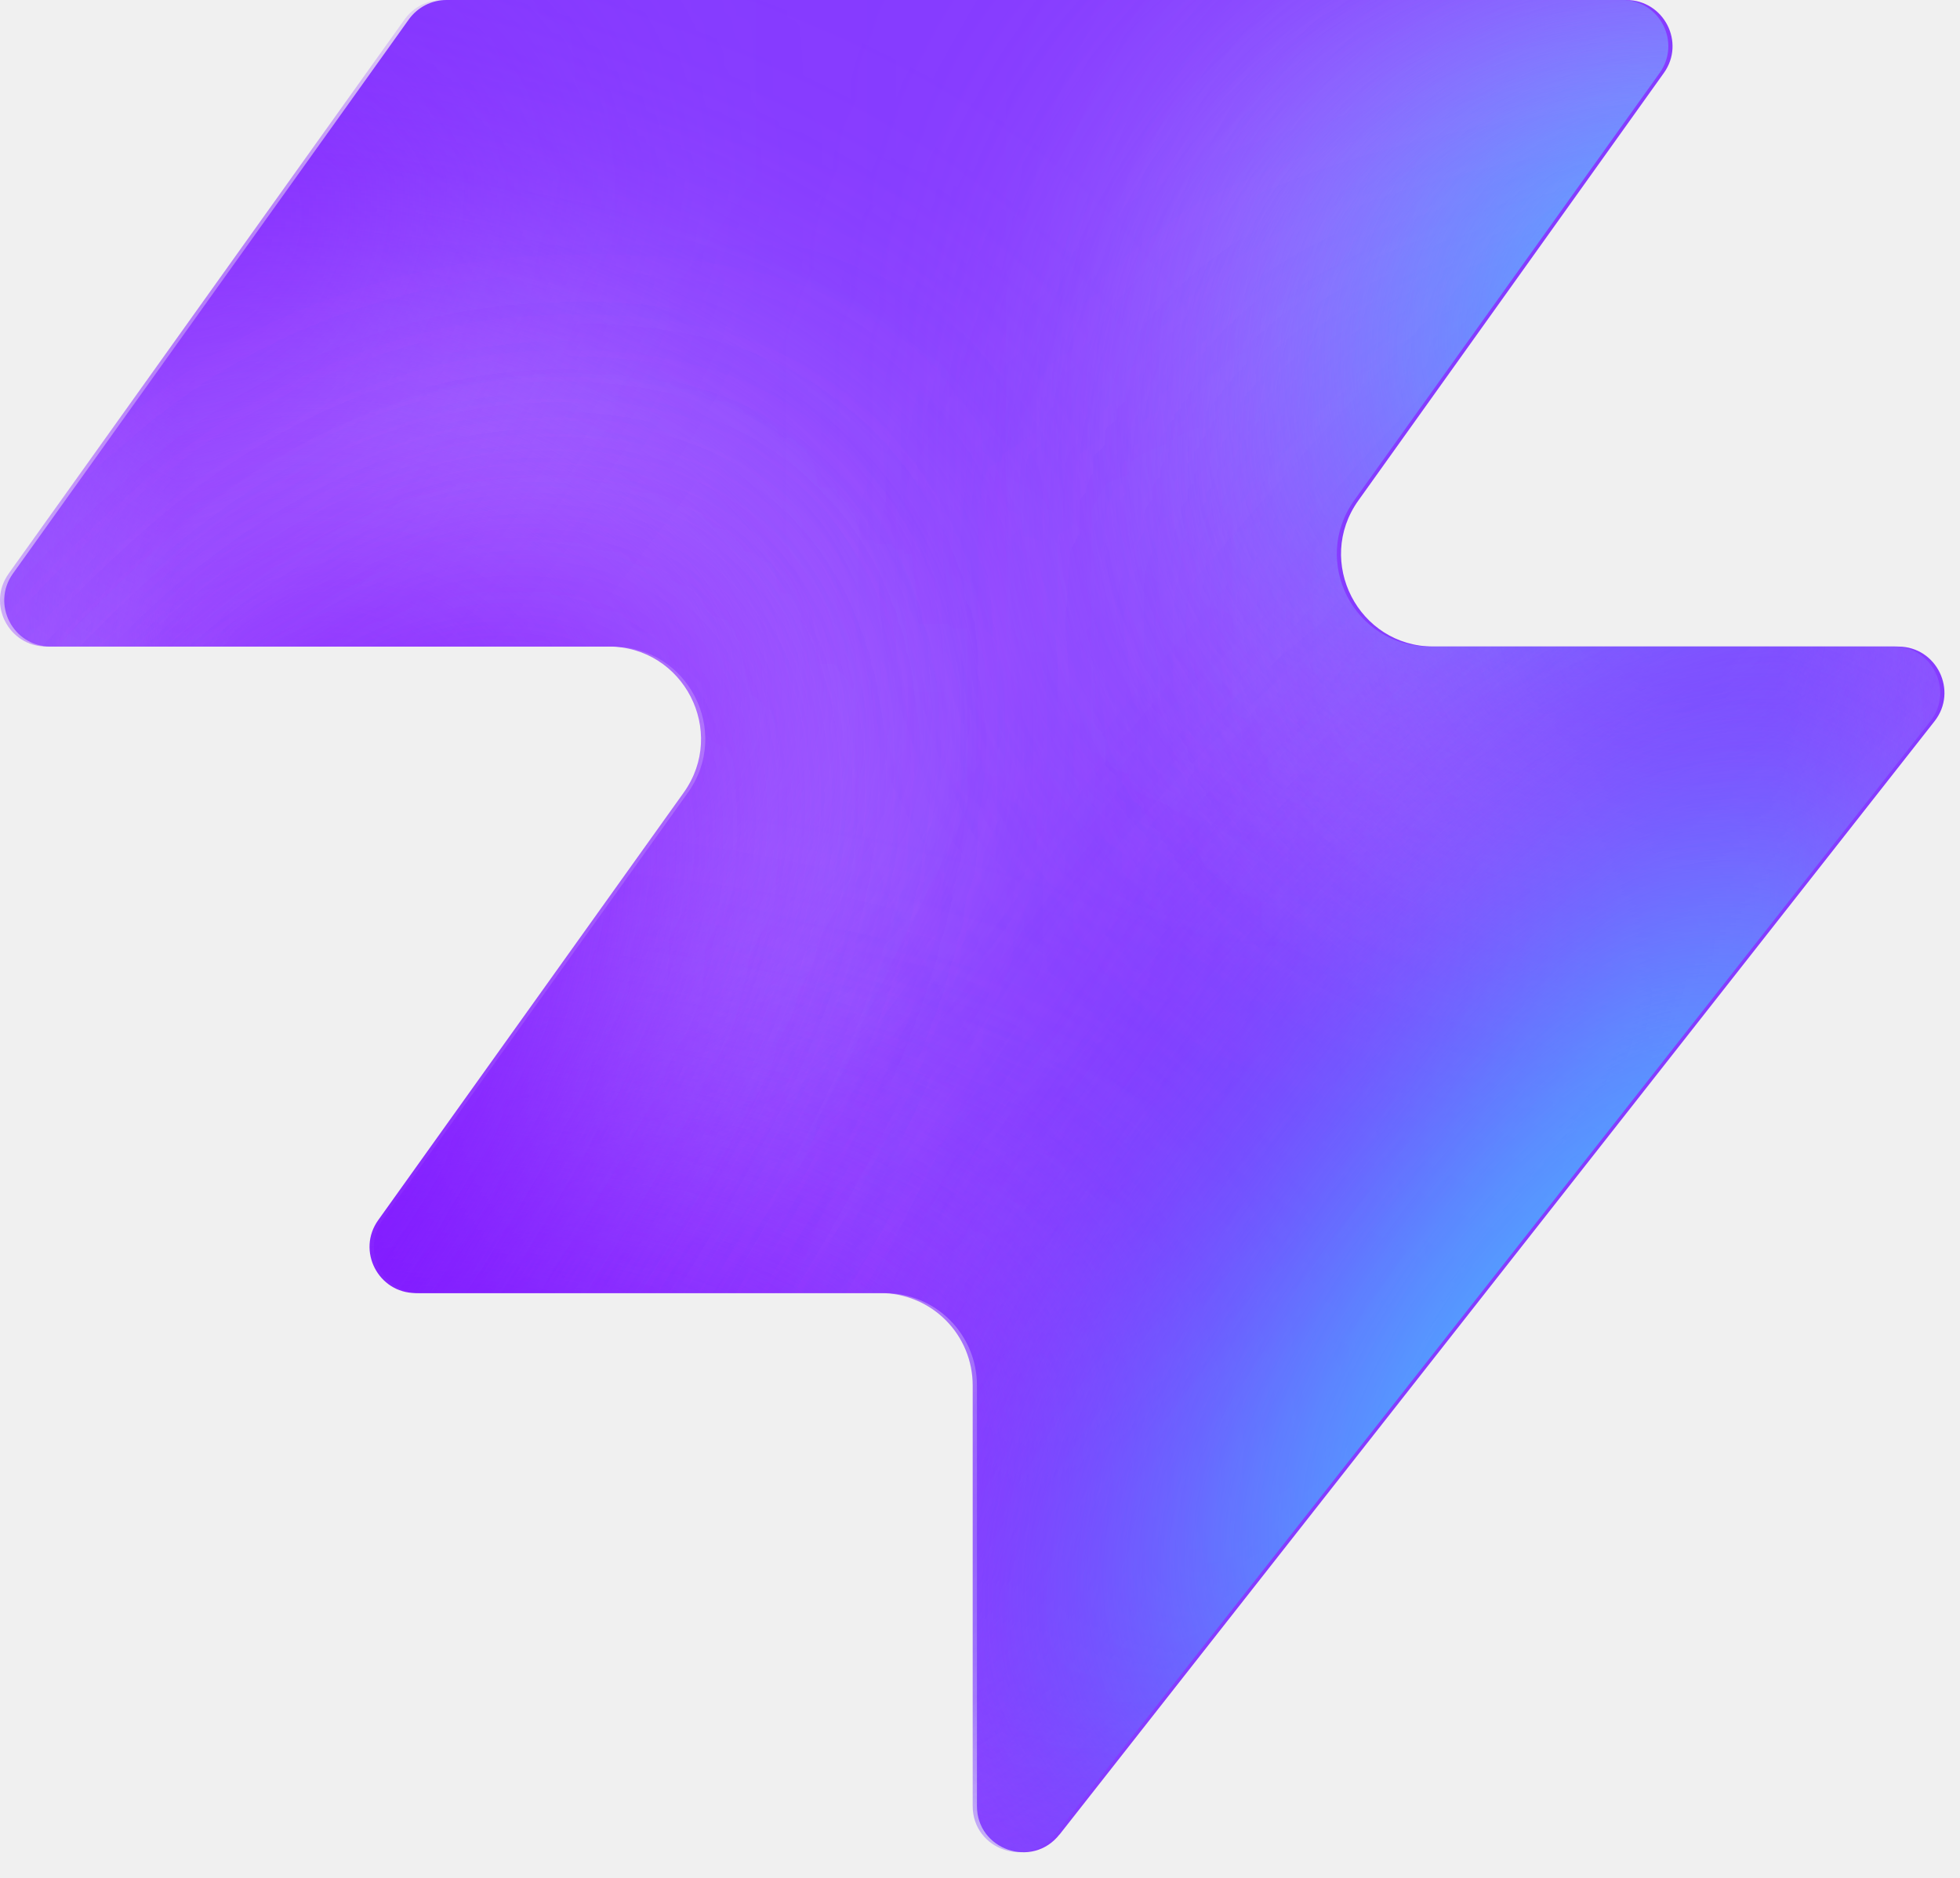
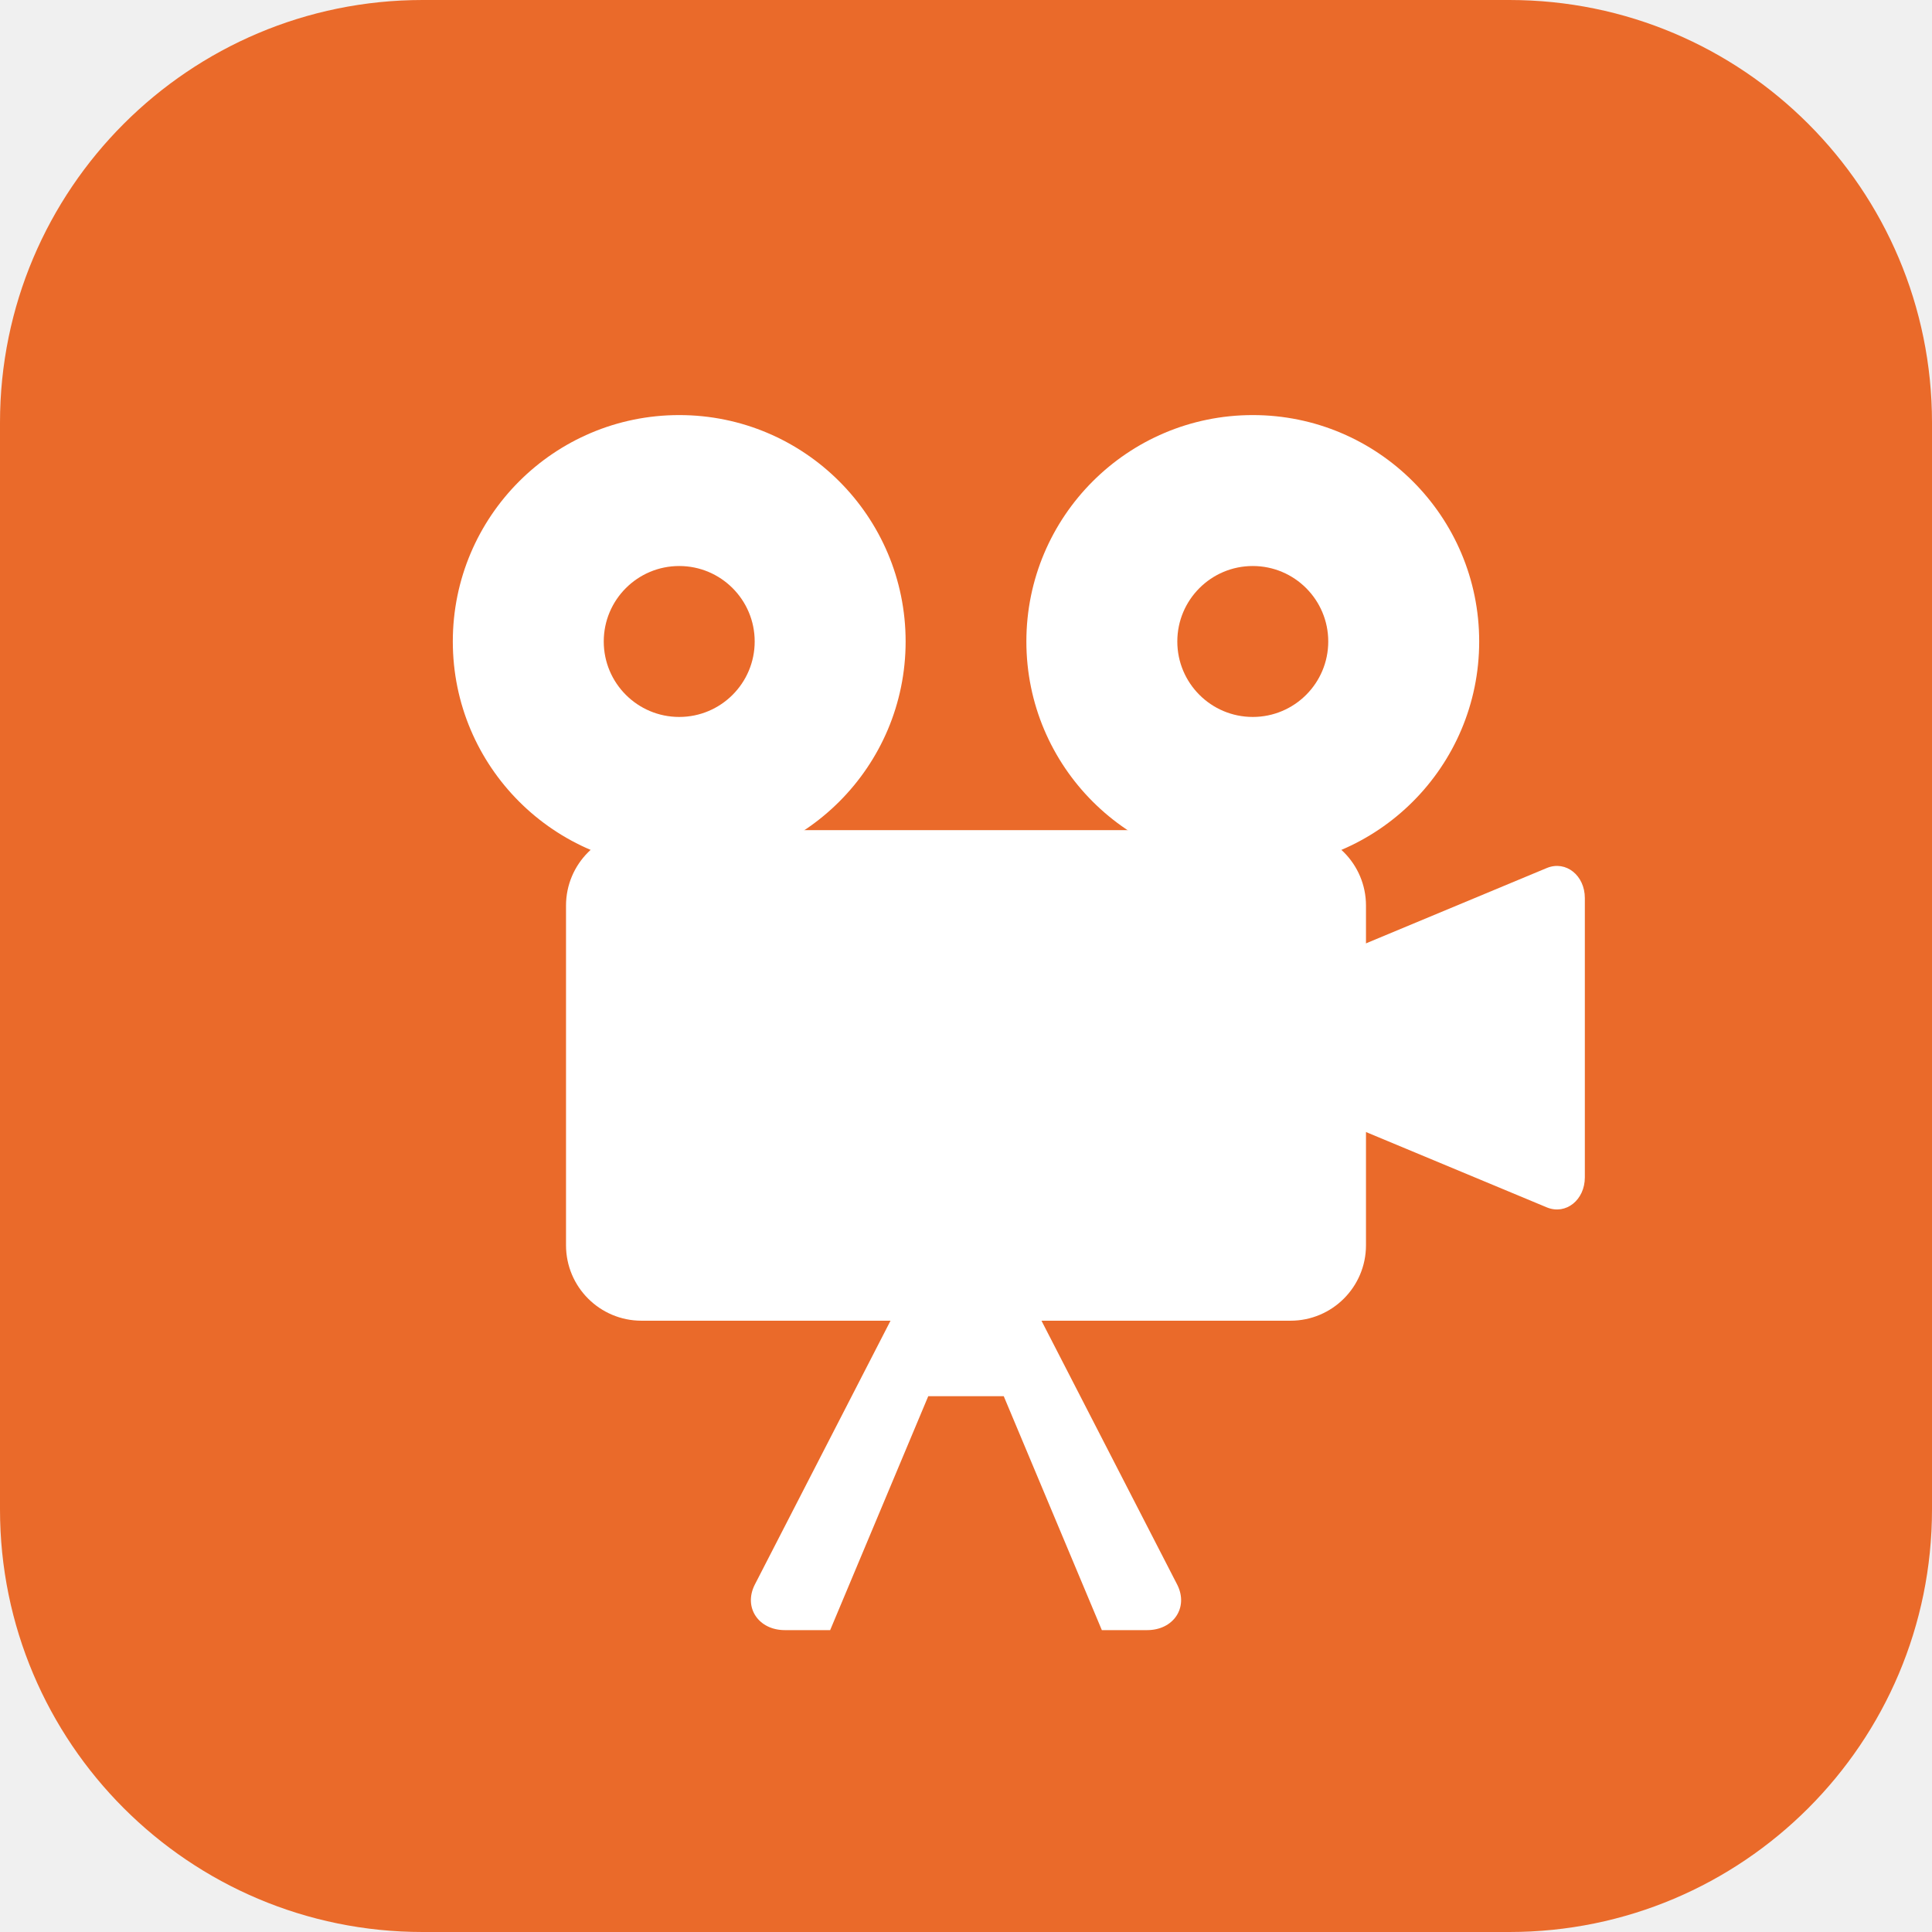
- <svg xmlns="http://www.w3.org/2000/svg" width="48" height="46" fill="none" viewBox="0 0 48 46">
-   <path fill="#863bff" d="M25.946 44.938c-.664.845-2.021.375-2.021-.698V33.937a2.26 2.26 0 0 0-2.262-2.262H10.287c-.92 0-1.456-1.04-.92-1.788l7.48-10.471c1.07-1.497 0-3.578-1.842-3.578H1.237c-.92 0-1.456-1.04-.92-1.788L10.013.474c.214-.297.556-.474.92-.474h28.894c.92 0 1.456 1.04.92 1.788l-7.48 10.471c-1.07 1.498 0 3.579 1.842 3.579h11.377c.943 0 1.473 1.088.89 1.83L25.947 44.94z" style="fill:#863bff;fill:color(display-p3 .525 .23 1);fill-opacity:1" />
-   <mask id="a" width="48" height="46" x="0" y="0" maskUnits="userSpaceOnUse" style="mask-type:alpha">
-     <path fill="#000" d="M25.842 44.938c-.664.844-2.021.375-2.021-.698V33.937a2.26 2.26 0 0 0-2.262-2.262H10.183c-.92 0-1.456-1.04-.92-1.788l7.48-10.471c1.07-1.498 0-3.579-1.842-3.579H1.133c-.92 0-1.456-1.04-.92-1.787L9.91.473c.214-.297.556-.474.92-.474h28.894c.92 0 1.456 1.04.92 1.788l-7.48 10.471c-1.07 1.498 0 3.578 1.842 3.578h11.377c.943 0 1.473 1.088.89 1.832L25.843 44.94z" style="fill:#000;fill-opacity:1" />
-   </mask>
-   <g mask="url(#a)">
-     <g filter="url(#b)">
-       <ellipse cx="5.508" cy="14.704" fill="#ede6ff" rx="5.508" ry="14.704" style="fill:#ede6ff;fill:color(display-p3 .927 .903 1);fill-opacity:1" transform="matrix(.00324 1 1 -.00324 -4.47 31.516)" />
-     </g>
-     <g filter="url(#c)">
-       <ellipse cx="10.399" cy="29.851" fill="#ede6ff" rx="10.399" ry="29.851" style="fill:#ede6ff;fill:color(display-p3 .927 .903 1);fill-opacity:1" transform="matrix(.00324 1 1 -.00324 -39.328 7.883)" />
-     </g>
-     <g filter="url(#d)">
-       <ellipse cx="5.508" cy="30.487" fill="#7e14ff" rx="5.508" ry="30.487" style="fill:#7e14ff;fill:color(display-p3 .492 .077 1);fill-opacity:1" transform="rotate(89.814 -25.913 -14.639)scale(1 -1)" />
-     </g>
-     <g filter="url(#e)">
-       <ellipse cx="5.508" cy="30.599" fill="#7e14ff" rx="5.508" ry="30.599" style="fill:#7e14ff;fill:color(display-p3 .492 .077 1);fill-opacity:1" transform="rotate(89.814 -32.644 -3.334)scale(1 -1)" />
-     </g>
-     <g filter="url(#f)">
-       <ellipse cx="5.508" cy="30.599" fill="#7e14ff" rx="5.508" ry="30.599" style="fill:#7e14ff;fill:color(display-p3 .492 .077 1);fill-opacity:1" transform="matrix(.00324 1 1 -.00324 -34.34 30.47)" />
-     </g>
-     <g filter="url(#g)">
-       <ellipse cx="14.072" cy="22.078" fill="#ede6ff" rx="14.072" ry="22.078" style="fill:#ede6ff;fill:color(display-p3 .927 .903 1);fill-opacity:1" transform="rotate(93.35 24.506 48.493)scale(-1 1)" />
-     </g>
-     <g filter="url(#h)">
-       <ellipse cx="3.47" cy="21.501" fill="#7e14ff" rx="3.47" ry="21.501" style="fill:#7e14ff;fill:color(display-p3 .492 .077 1);fill-opacity:1" transform="rotate(89.009 28.708 47.59)scale(-1 1)" />
-     </g>
-     <g filter="url(#i)">
-       <ellipse cx="3.47" cy="21.501" fill="#7e14ff" rx="3.47" ry="21.501" style="fill:#7e14ff;fill:color(display-p3 .492 .077 1);fill-opacity:1" transform="rotate(89.009 28.708 47.59)scale(-1 1)" />
-     </g>
-     <g filter="url(#j)">
-       <ellipse cx=".387" cy="8.972" fill="#7e14ff" rx="4.407" ry="29.108" style="fill:#7e14ff;fill:color(display-p3 .492 .077 1);fill-opacity:1" transform="rotate(39.51 .387 8.972)" />
-     </g>
-     <g filter="url(#k)">
-       <ellipse cx="47.523" cy="-6.092" fill="#7e14ff" rx="4.407" ry="29.108" style="fill:#7e14ff;fill:color(display-p3 .492 .077 1);fill-opacity:1" transform="rotate(37.892 47.523 -6.092)" />
-     </g>
-     <g filter="url(#l)">
-       <ellipse cx="41.412" cy="6.333" fill="#47bfff" rx="5.971" ry="9.665" style="fill:#47bfff;fill:color(display-p3 .28 .748 1);fill-opacity:1" transform="rotate(37.892 41.412 6.333)" />
-     </g>
-     <g filter="url(#m)">
-       <ellipse cx="-1.879" cy="38.332" fill="#7e14ff" rx="4.407" ry="29.108" style="fill:#7e14ff;fill:color(display-p3 .492 .077 1);fill-opacity:1" transform="rotate(37.892 -1.88 38.332)" />
-     </g>
-     <g filter="url(#n)">
-       <ellipse cx="-1.879" cy="38.332" fill="#7e14ff" rx="4.407" ry="29.108" style="fill:#7e14ff;fill:color(display-p3 .492 .077 1);fill-opacity:1" transform="rotate(37.892 -1.88 38.332)" />
-     </g>
-     <g filter="url(#o)">
-       <ellipse cx="35.651" cy="29.907" fill="#7e14ff" rx="4.407" ry="29.108" style="fill:#7e14ff;fill:color(display-p3 .492 .077 1);fill-opacity:1" transform="rotate(37.892 35.651 29.907)" />
-     </g>
-     <g filter="url(#p)">
-       <ellipse cx="38.418" cy="32.4" fill="#47bfff" rx="5.971" ry="15.297" style="fill:#47bfff;fill:color(display-p3 .28 .748 1);fill-opacity:1" transform="rotate(37.892 38.418 32.4)" />
-     </g>
+ <svg xmlns="http://www.w3.org/2000/svg" viewBox="0 0 512 512" width="100%" height="100%">
+   <rect width="512" height="512" rx="112" fill="#ea6a2a" />
+   <g fill="#ffffff">
+     <circle cx="180" cy="170" r="60" />
+     <circle cx="332" cy="170" r="60" />
+     <rect x="150" y="220" width="212" height="130" rx="20" />
+     <path d="M350 255 L410 230 C415 228 420 232 420 238 L420 312 C420 318 415 322 410 320 L350 295 Z" />
+     <path d="M236 350 L200 420 C197 426 201 432 208 432 L220 432 L246 370 L266 370 L292 432 L304 432 C311 432 315 426 312 420 L276 350 Z" />
  </g>
-   <defs>
-     <filter id="b" width="60.045" height="41.654" x="-19.77" y="16.149" color-interpolation-filters="sRGB" filterUnits="userSpaceOnUse">
-       <feFlood flood-opacity="0" result="BackgroundImageFix" />
-       <feBlend in="SourceGraphic" in2="BackgroundImageFix" result="shape" />
-       <feGaussianBlur result="effect1_foregroundBlur_2002_17158" stdDeviation="7.659" />
-     </filter>
-     <filter id="c" width="90.34" height="51.437" x="-54.613" y="-7.533" color-interpolation-filters="sRGB" filterUnits="userSpaceOnUse">
-       <feFlood flood-opacity="0" result="BackgroundImageFix" />
-       <feBlend in="SourceGraphic" in2="BackgroundImageFix" result="shape" />
-       <feGaussianBlur result="effect1_foregroundBlur_2002_17158" stdDeviation="7.659" />
-     </filter>
-     <filter id="d" width="79.355" height="29.4" x="-49.64" y="2.03" color-interpolation-filters="sRGB" filterUnits="userSpaceOnUse">
-       <feFlood flood-opacity="0" result="BackgroundImageFix" />
-       <feBlend in="SourceGraphic" in2="BackgroundImageFix" result="shape" />
-       <feGaussianBlur result="effect1_foregroundBlur_2002_17158" stdDeviation="4.596" />
-     </filter>
-     <filter id="e" width="79.579" height="29.4" x="-45.045" y="20.029" color-interpolation-filters="sRGB" filterUnits="userSpaceOnUse">
-       <feFlood flood-opacity="0" result="BackgroundImageFix" />
-       <feBlend in="SourceGraphic" in2="BackgroundImageFix" result="shape" />
-       <feGaussianBlur result="effect1_foregroundBlur_2002_17158" stdDeviation="4.596" />
-     </filter>
-     <filter id="f" width="79.579" height="29.4" x="-43.513" y="21.178" color-interpolation-filters="sRGB" filterUnits="userSpaceOnUse">
-       <feFlood flood-opacity="0" result="BackgroundImageFix" />
-       <feBlend in="SourceGraphic" in2="BackgroundImageFix" result="shape" />
-       <feGaussianBlur result="effect1_foregroundBlur_2002_17158" stdDeviation="4.596" />
-     </filter>
-     <filter id="g" width="74.749" height="58.852" x="15.756" y="-17.901" color-interpolation-filters="sRGB" filterUnits="userSpaceOnUse">
-       <feFlood flood-opacity="0" result="BackgroundImageFix" />
-       <feBlend in="SourceGraphic" in2="BackgroundImageFix" result="shape" />
-       <feGaussianBlur result="effect1_foregroundBlur_2002_17158" stdDeviation="7.659" />
-     </filter>
-     <filter id="h" width="61.377" height="25.362" x="23.548" y="2.284" color-interpolation-filters="sRGB" filterUnits="userSpaceOnUse">
-       <feFlood flood-opacity="0" result="BackgroundImageFix" />
-       <feBlend in="SourceGraphic" in2="BackgroundImageFix" result="shape" />
-       <feGaussianBlur result="effect1_foregroundBlur_2002_17158" stdDeviation="4.596" />
-     </filter>
-     <filter id="i" width="61.377" height="25.362" x="23.548" y="2.284" color-interpolation-filters="sRGB" filterUnits="userSpaceOnUse">
-       <feFlood flood-opacity="0" result="BackgroundImageFix" />
-       <feBlend in="SourceGraphic" in2="BackgroundImageFix" result="shape" />
-       <feGaussianBlur result="effect1_foregroundBlur_2002_17158" stdDeviation="4.596" />
-     </filter>
-     <filter id="j" width="56.045" height="63.649" x="-27.636" y="-22.853" color-interpolation-filters="sRGB" filterUnits="userSpaceOnUse">
-       <feFlood flood-opacity="0" result="BackgroundImageFix" />
-       <feBlend in="SourceGraphic" in2="BackgroundImageFix" result="shape" />
-       <feGaussianBlur result="effect1_foregroundBlur_2002_17158" stdDeviation="4.596" />
-     </filter>
-     <filter id="k" width="54.814" height="64.646" x="20.116" y="-38.415" color-interpolation-filters="sRGB" filterUnits="userSpaceOnUse">
-       <feFlood flood-opacity="0" result="BackgroundImageFix" />
-       <feBlend in="SourceGraphic" in2="BackgroundImageFix" result="shape" />
-       <feGaussianBlur result="effect1_foregroundBlur_2002_17158" stdDeviation="4.596" />
-     </filter>
-     <filter id="l" width="33.541" height="35.313" x="24.641" y="-11.323" color-interpolation-filters="sRGB" filterUnits="userSpaceOnUse">
-       <feFlood flood-opacity="0" result="BackgroundImageFix" />
-       <feBlend in="SourceGraphic" in2="BackgroundImageFix" result="shape" />
-       <feGaussianBlur result="effect1_foregroundBlur_2002_17158" stdDeviation="4.596" />
-     </filter>
-     <filter id="m" width="54.814" height="64.646" x="-29.286" y="6.009" color-interpolation-filters="sRGB" filterUnits="userSpaceOnUse">
-       <feFlood flood-opacity="0" result="BackgroundImageFix" />
-       <feBlend in="SourceGraphic" in2="BackgroundImageFix" result="shape" />
-       <feGaussianBlur result="effect1_foregroundBlur_2002_17158" stdDeviation="4.596" />
-     </filter>
-     <filter id="n" width="54.814" height="64.646" x="-29.286" y="6.009" color-interpolation-filters="sRGB" filterUnits="userSpaceOnUse">
-       <feFlood flood-opacity="0" result="BackgroundImageFix" />
-       <feBlend in="SourceGraphic" in2="BackgroundImageFix" result="shape" />
-       <feGaussianBlur result="effect1_foregroundBlur_2002_17158" stdDeviation="4.596" />
-     </filter>
-     <filter id="o" width="54.814" height="64.646" x="8.244" y="-2.416" color-interpolation-filters="sRGB" filterUnits="userSpaceOnUse">
-       <feFlood flood-opacity="0" result="BackgroundImageFix" />
-       <feBlend in="SourceGraphic" in2="BackgroundImageFix" result="shape" />
-       <feGaussianBlur result="effect1_foregroundBlur_2002_17158" stdDeviation="4.596" />
-     </filter>
-     <filter id="p" width="39.409" height="43.623" x="18.713" y="10.588" color-interpolation-filters="sRGB" filterUnits="userSpaceOnUse">
-       <feFlood flood-opacity="0" result="BackgroundImageFix" />
-       <feBlend in="SourceGraphic" in2="BackgroundImageFix" result="shape" />
-       <feGaussianBlur result="effect1_foregroundBlur_2002_17158" stdDeviation="4.596" />
-     </filter>
-   </defs>
+   <g fill="#ea6a2a">
+     <circle cx="180" cy="170" r="20" />
+     <circle cx="332" cy="170" r="20" />
+   </g>
</svg>
